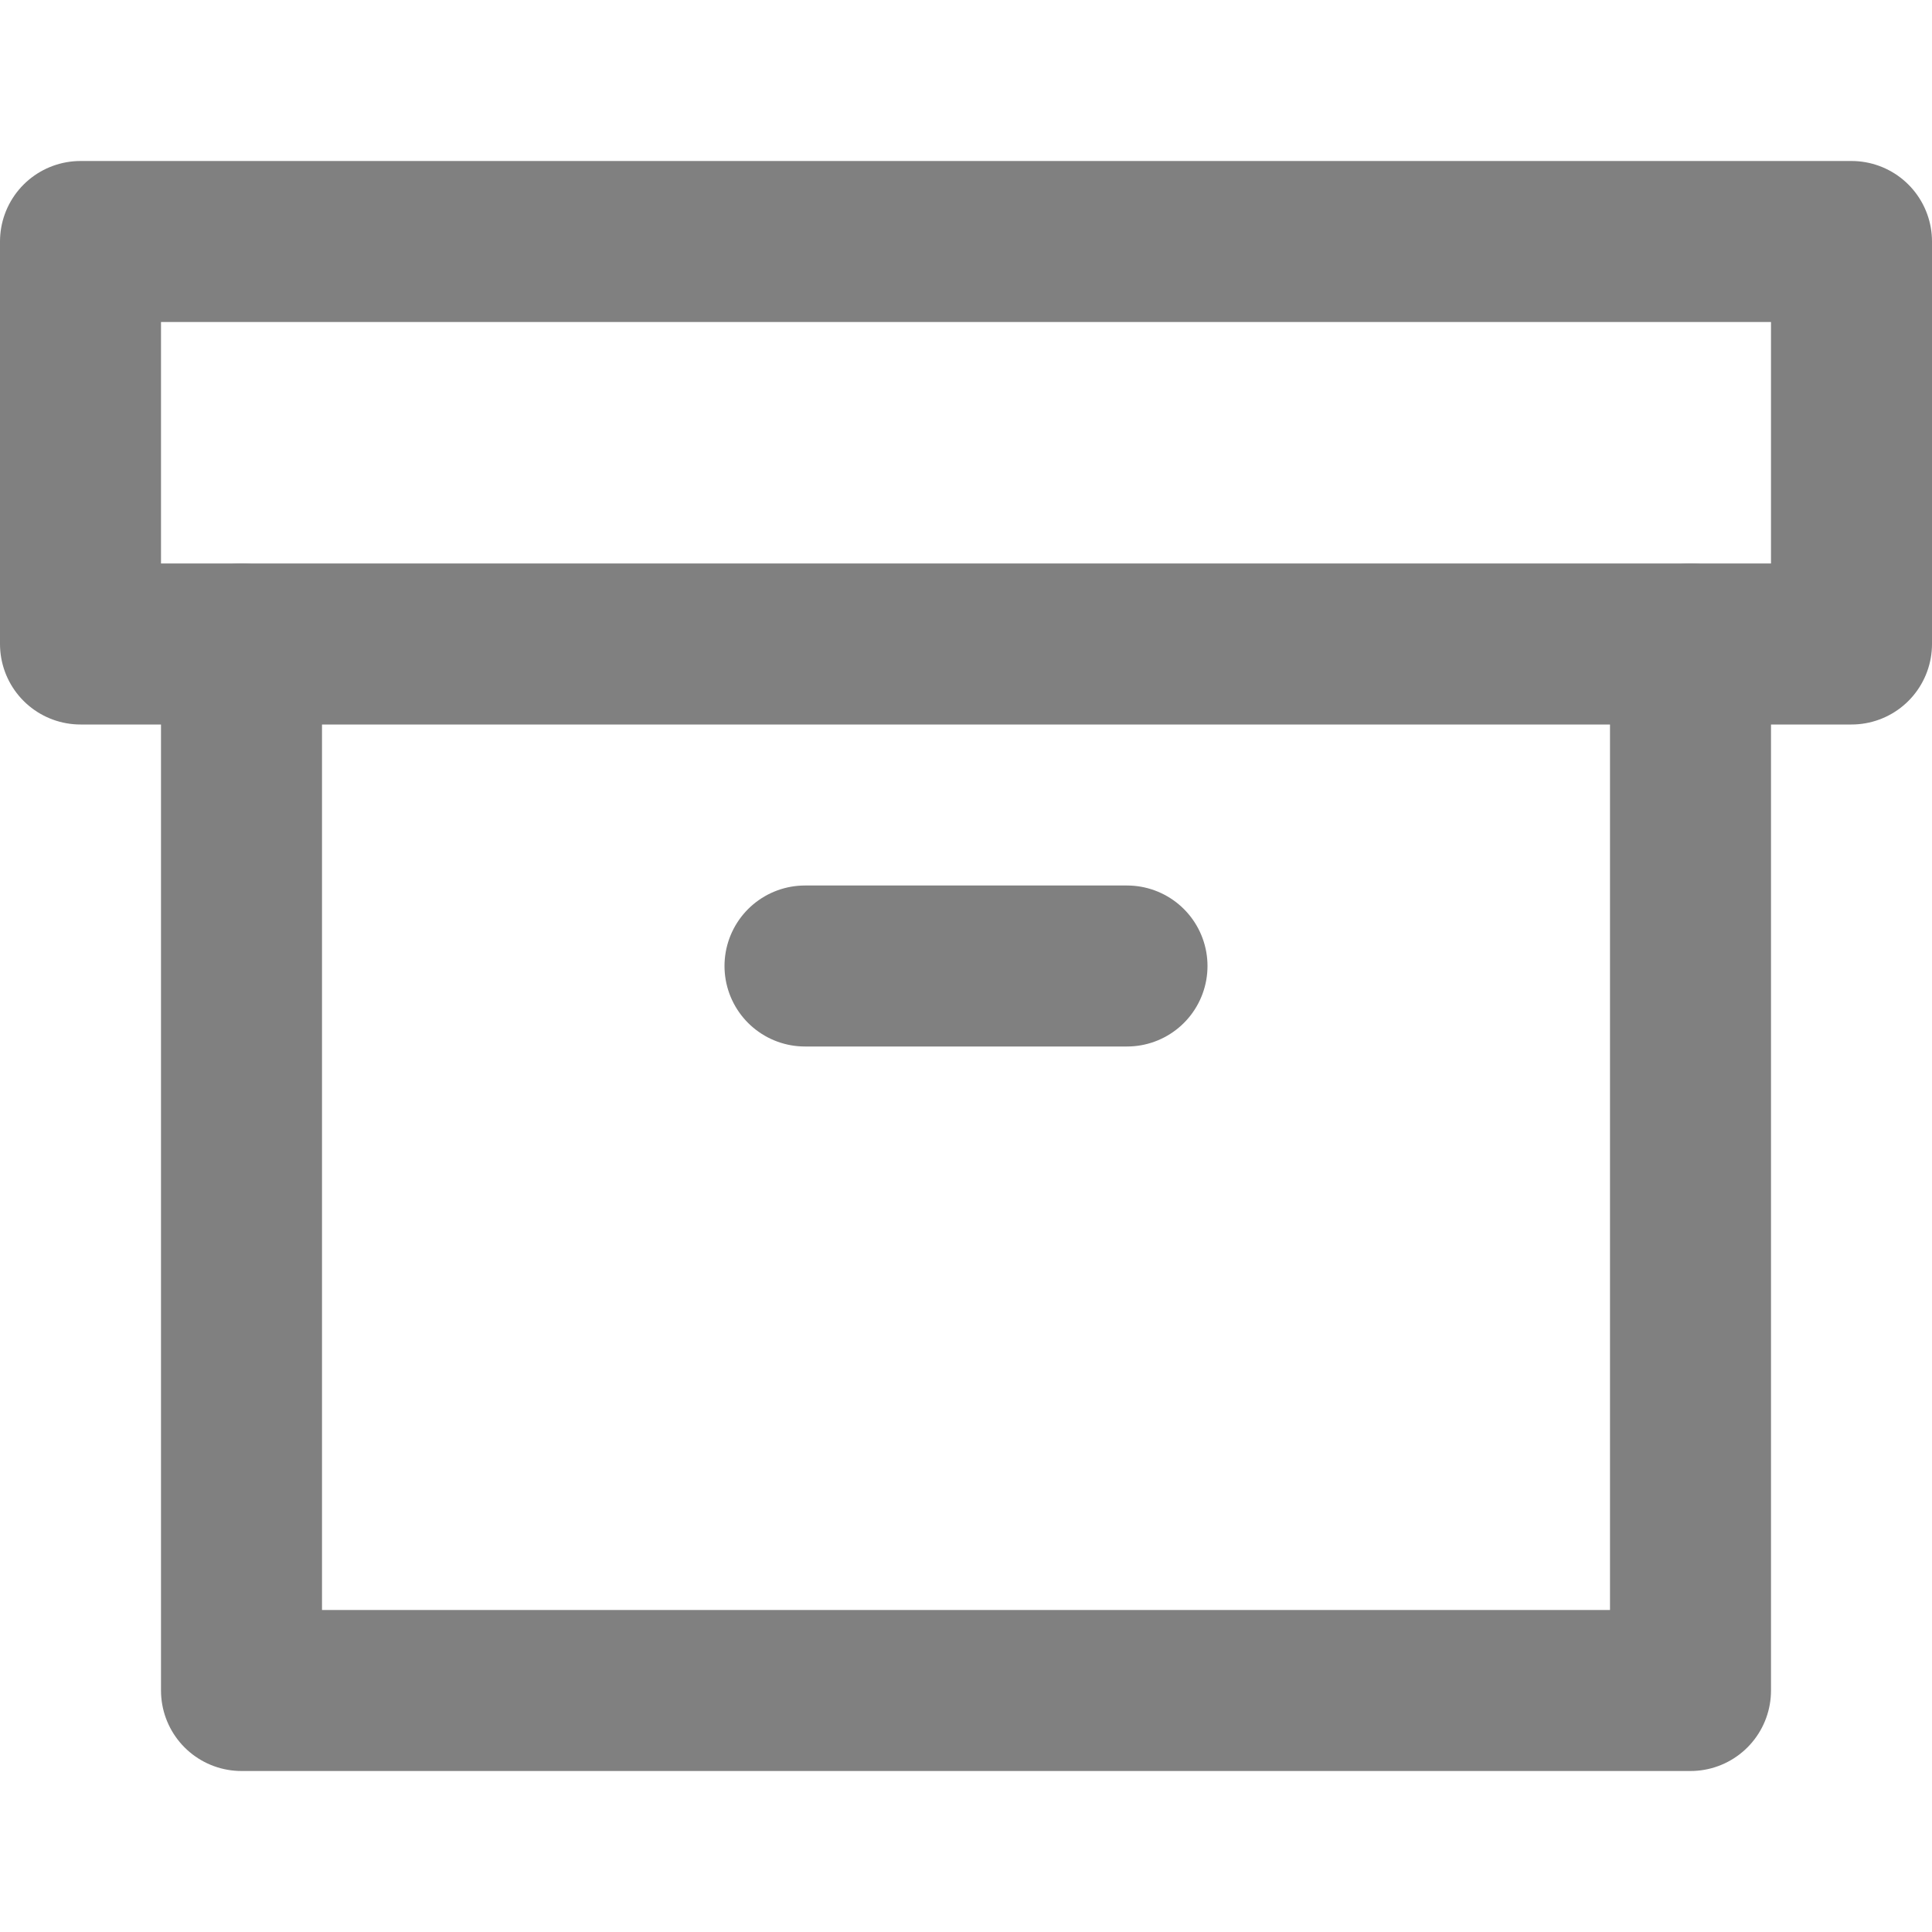
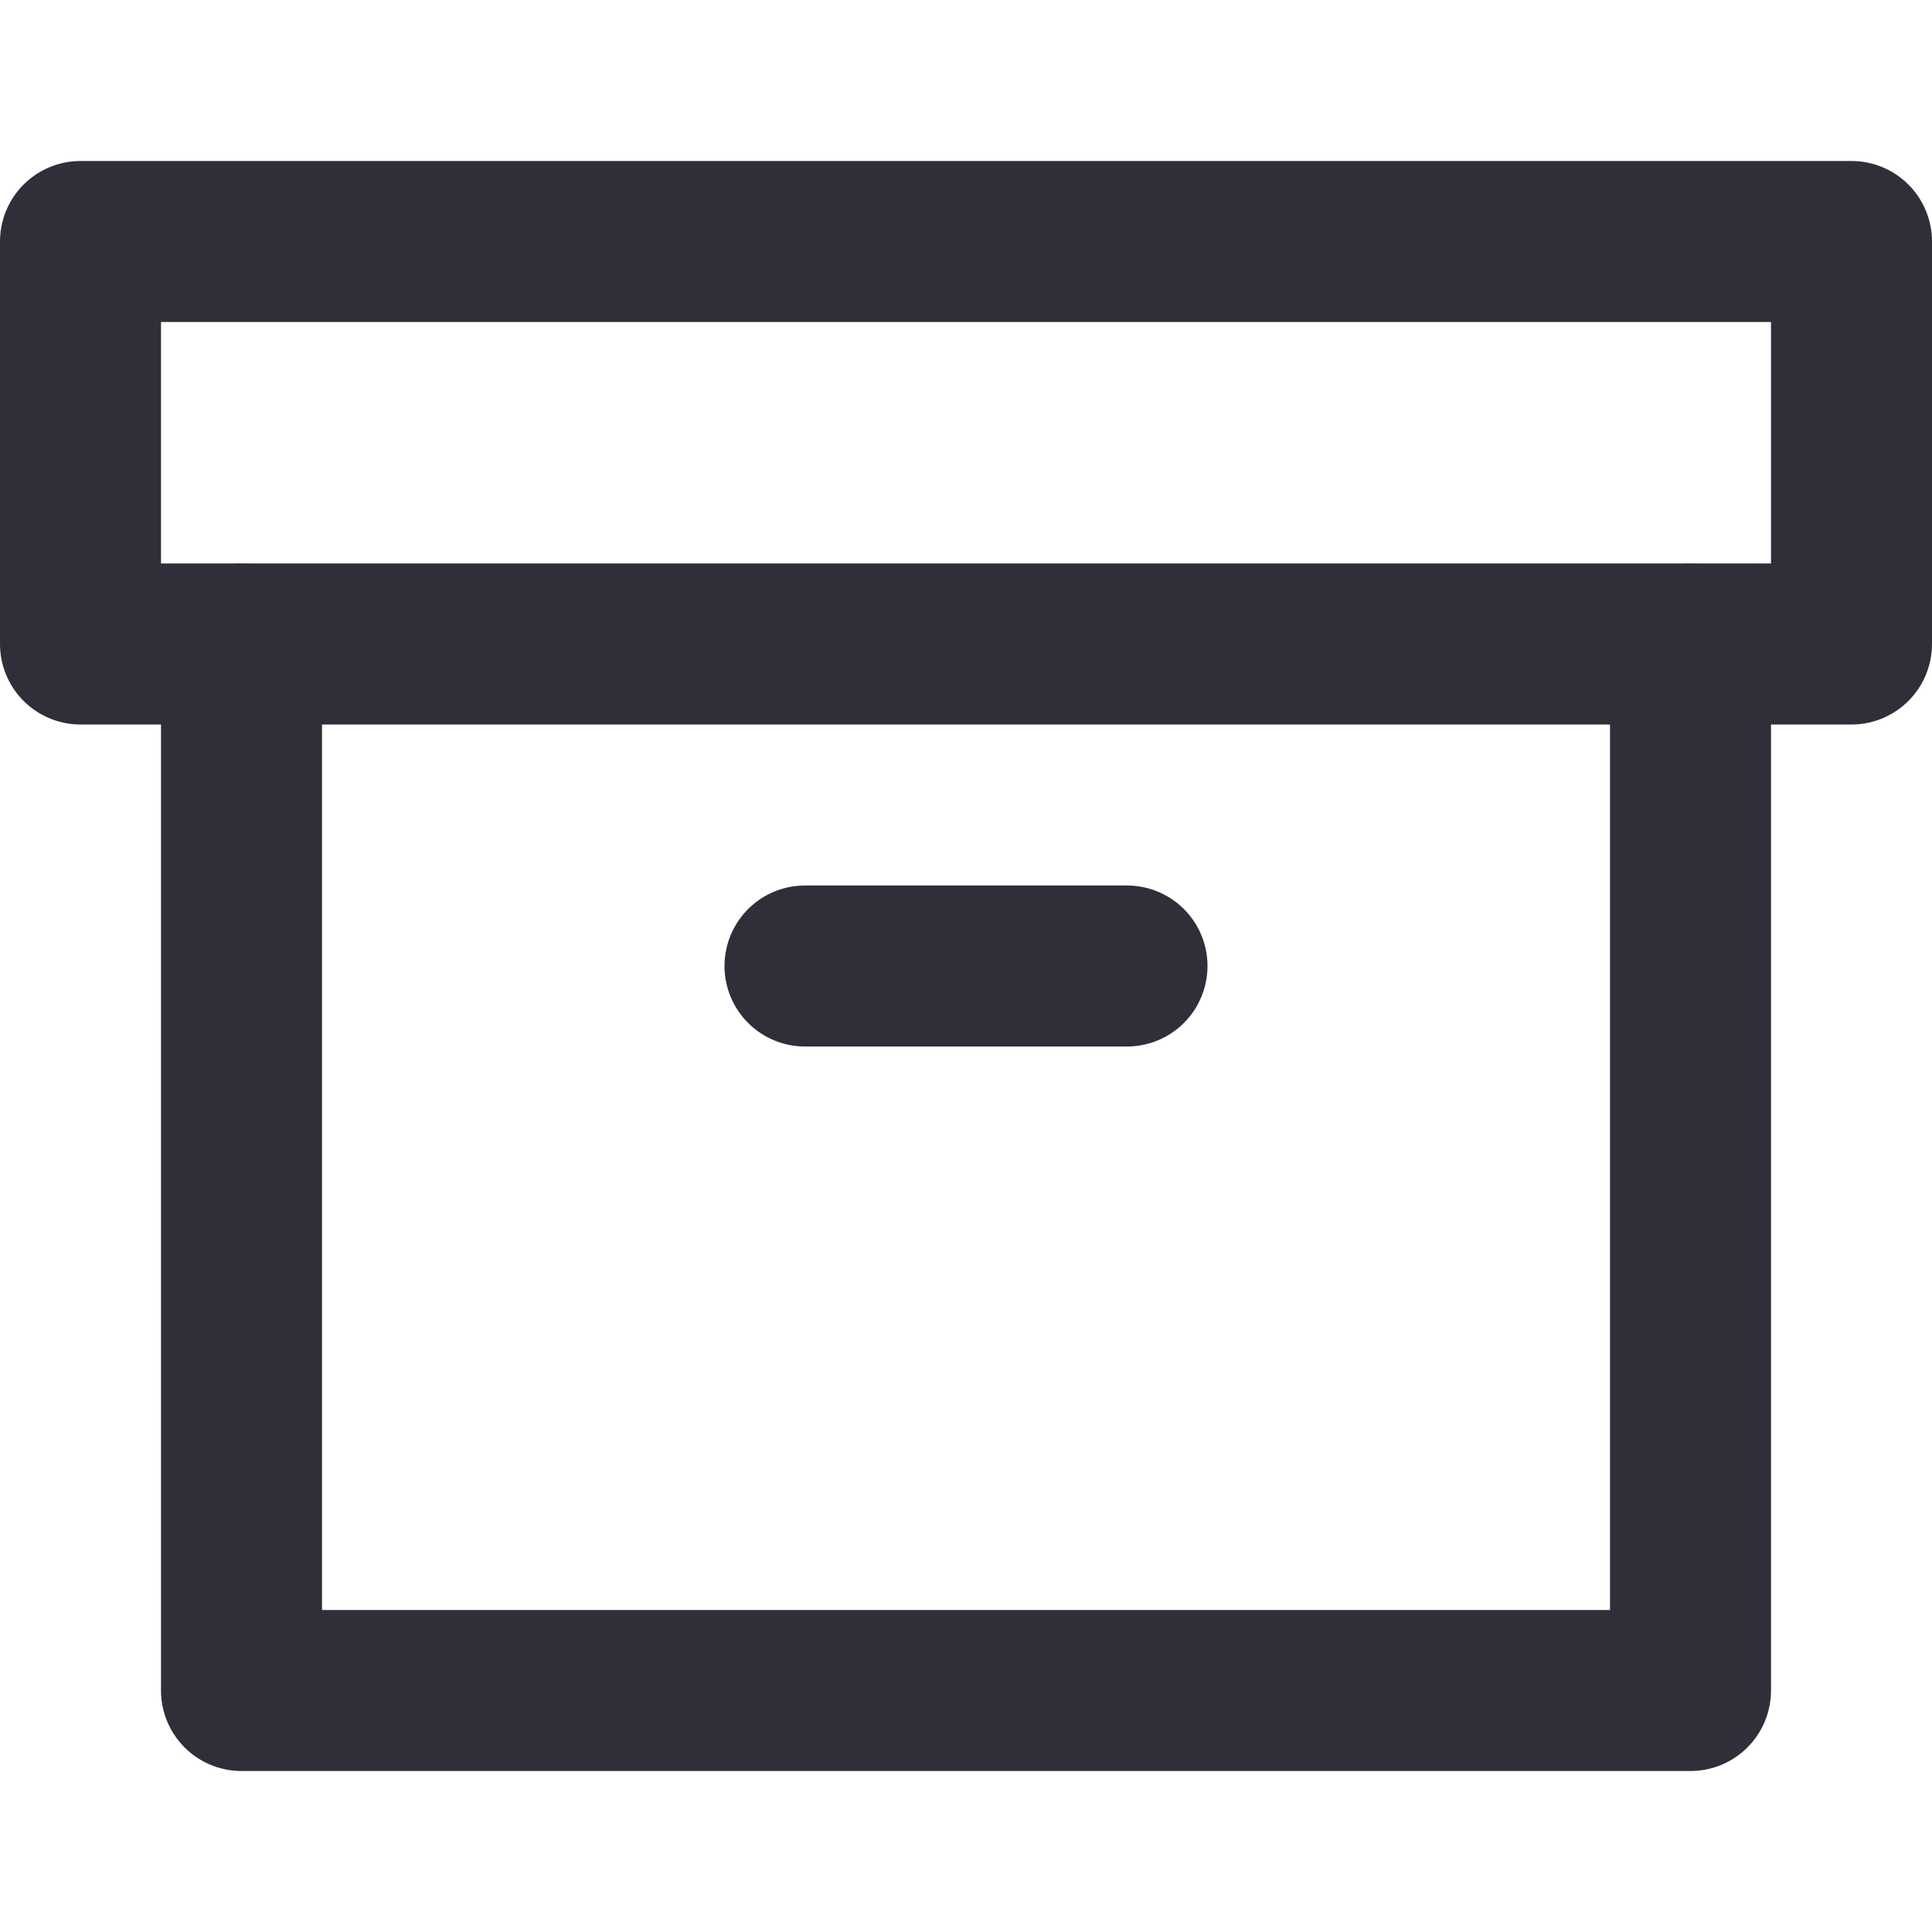
- <svg xmlns="http://www.w3.org/2000/svg" width="24" height="24" viewBox="0 0 24 24" fill="none" stroke="grey" stroke-width="2" stroke-linecap="round" stroke-linejoin="round" class="feather feather-archive">
+ <svg xmlns="http://www.w3.org/2000/svg" width="24" height="24" viewBox="0 0 24 24" fill="none" stroke="#2e2f38" stroke-width="2" stroke-linecap="round" stroke-linejoin="round" class="feather feather-archive">
  <polyline points="21 8 21 21 3 21 3 8" />
  <rect x="1" y="3" width="22" height="5" />
  <line x1="10" y1="12" x2="14" y2="12" />
</svg>
